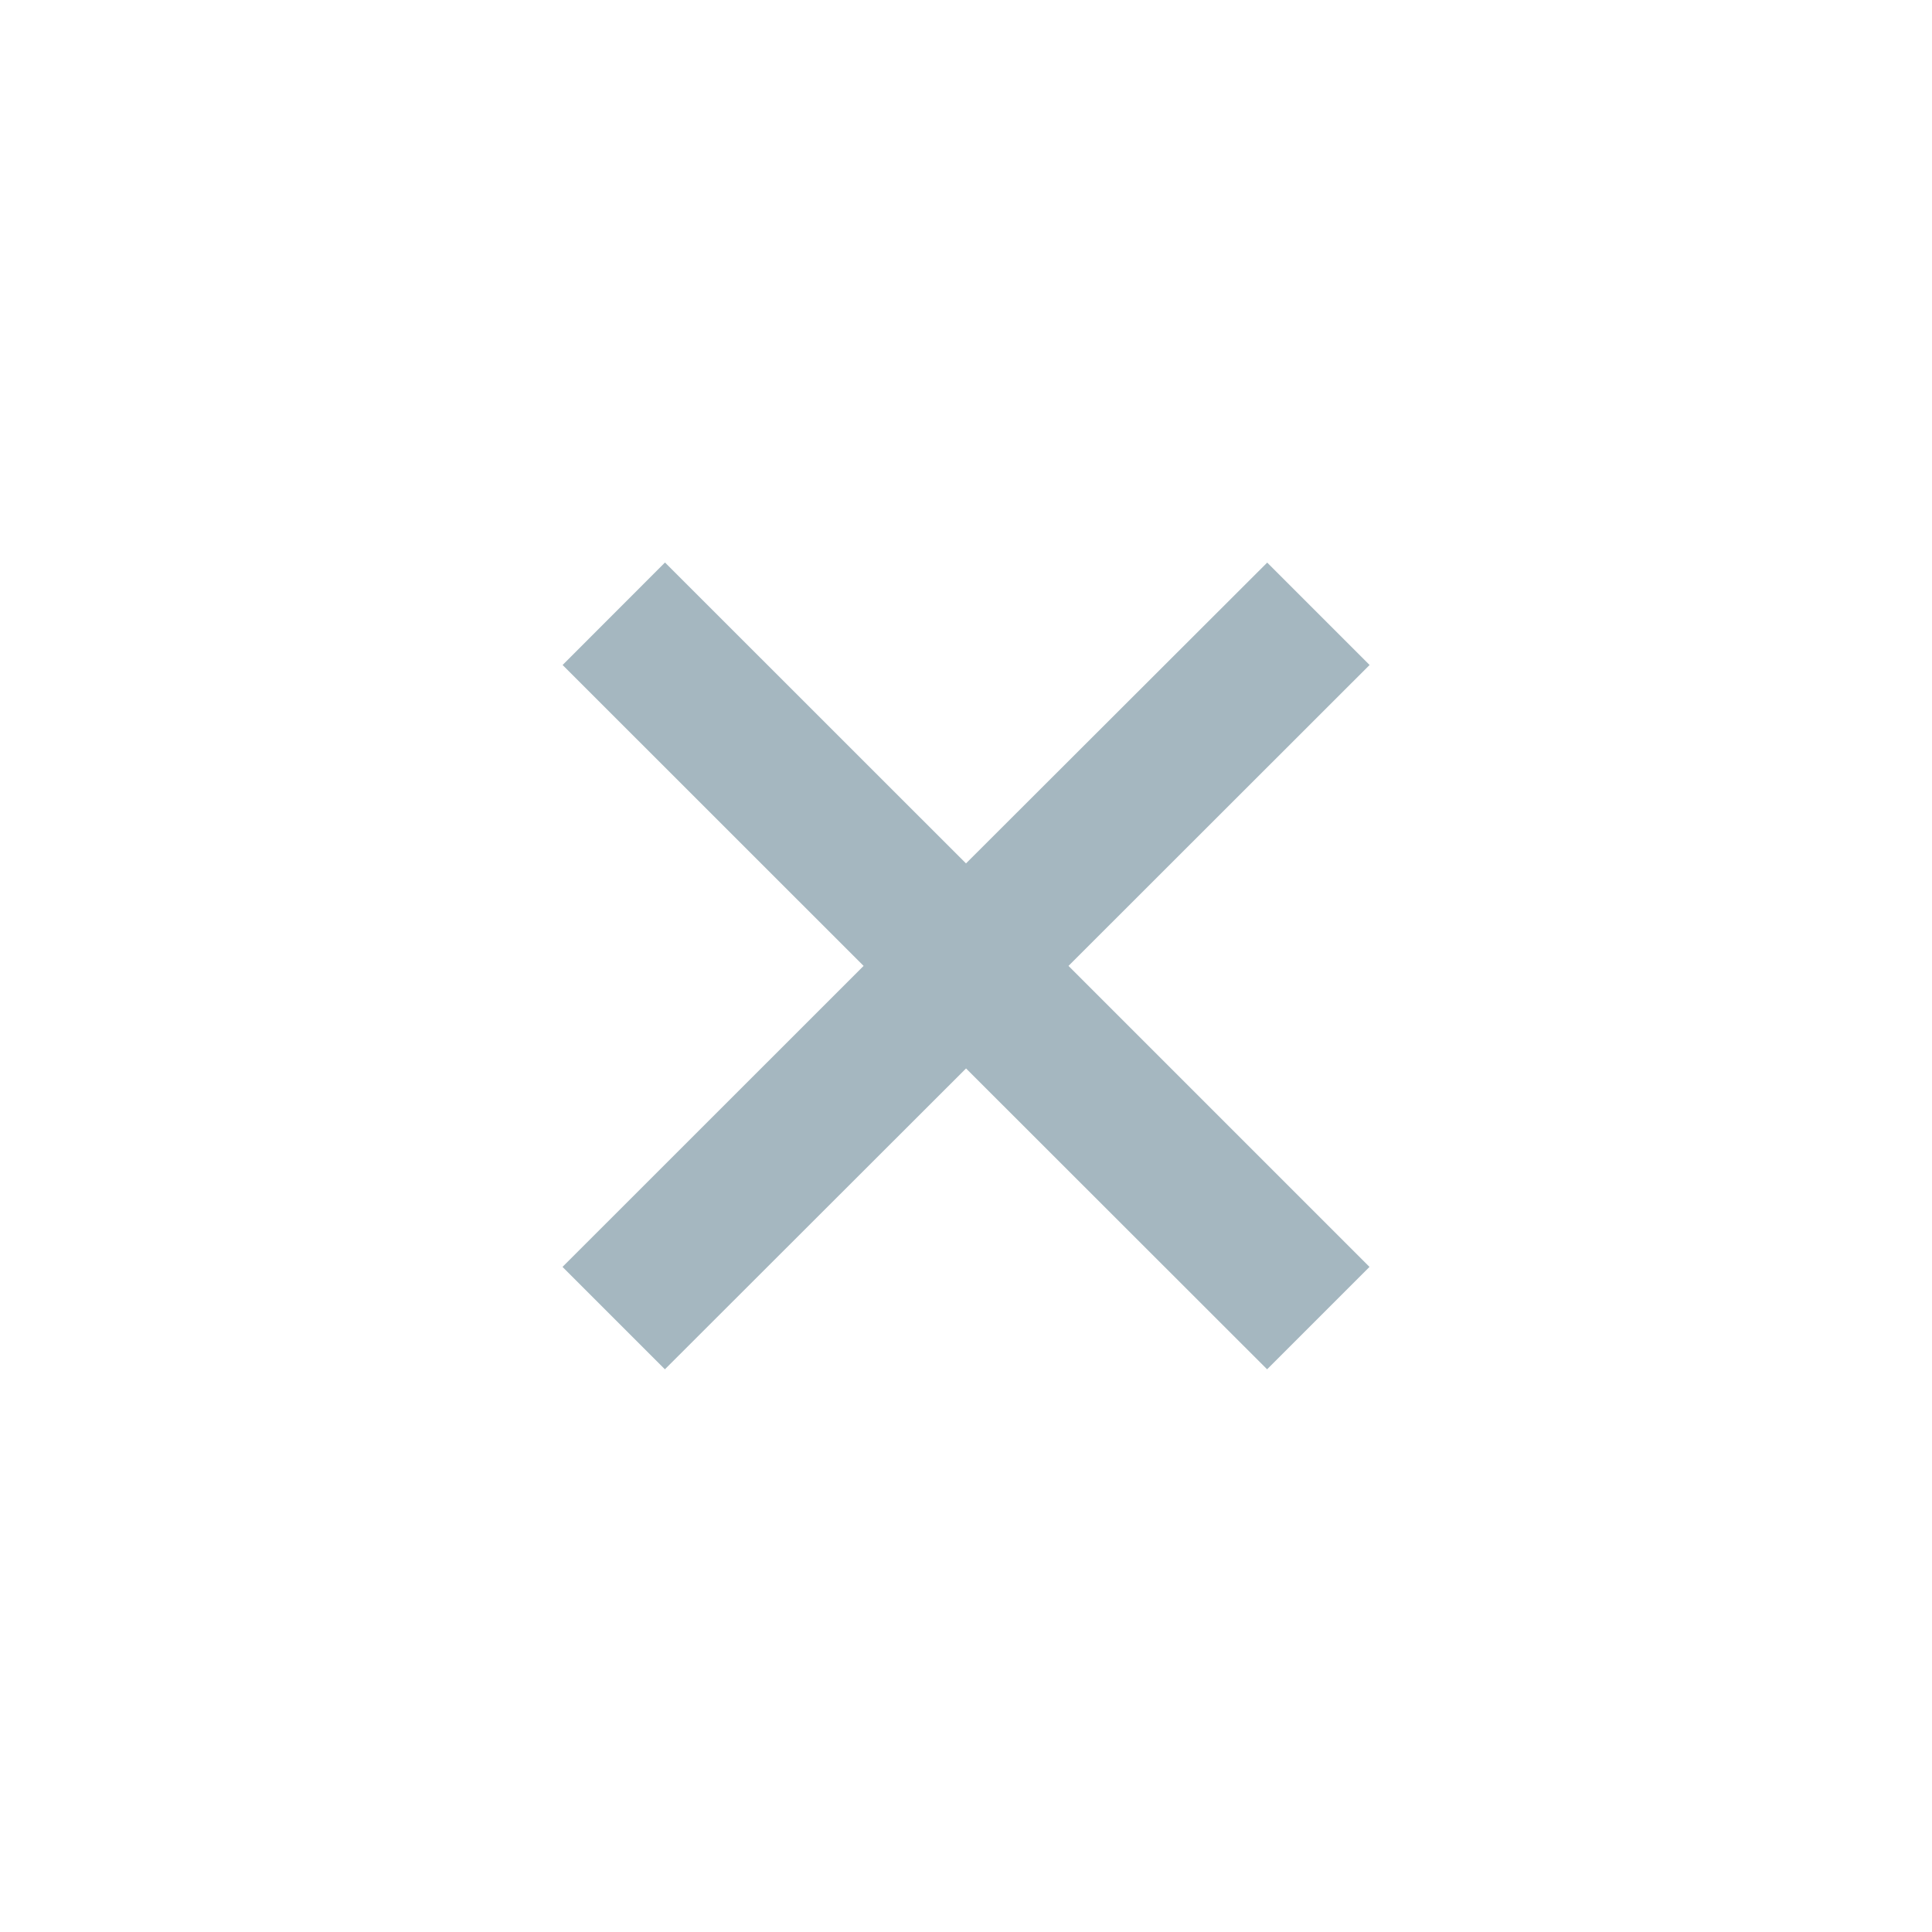
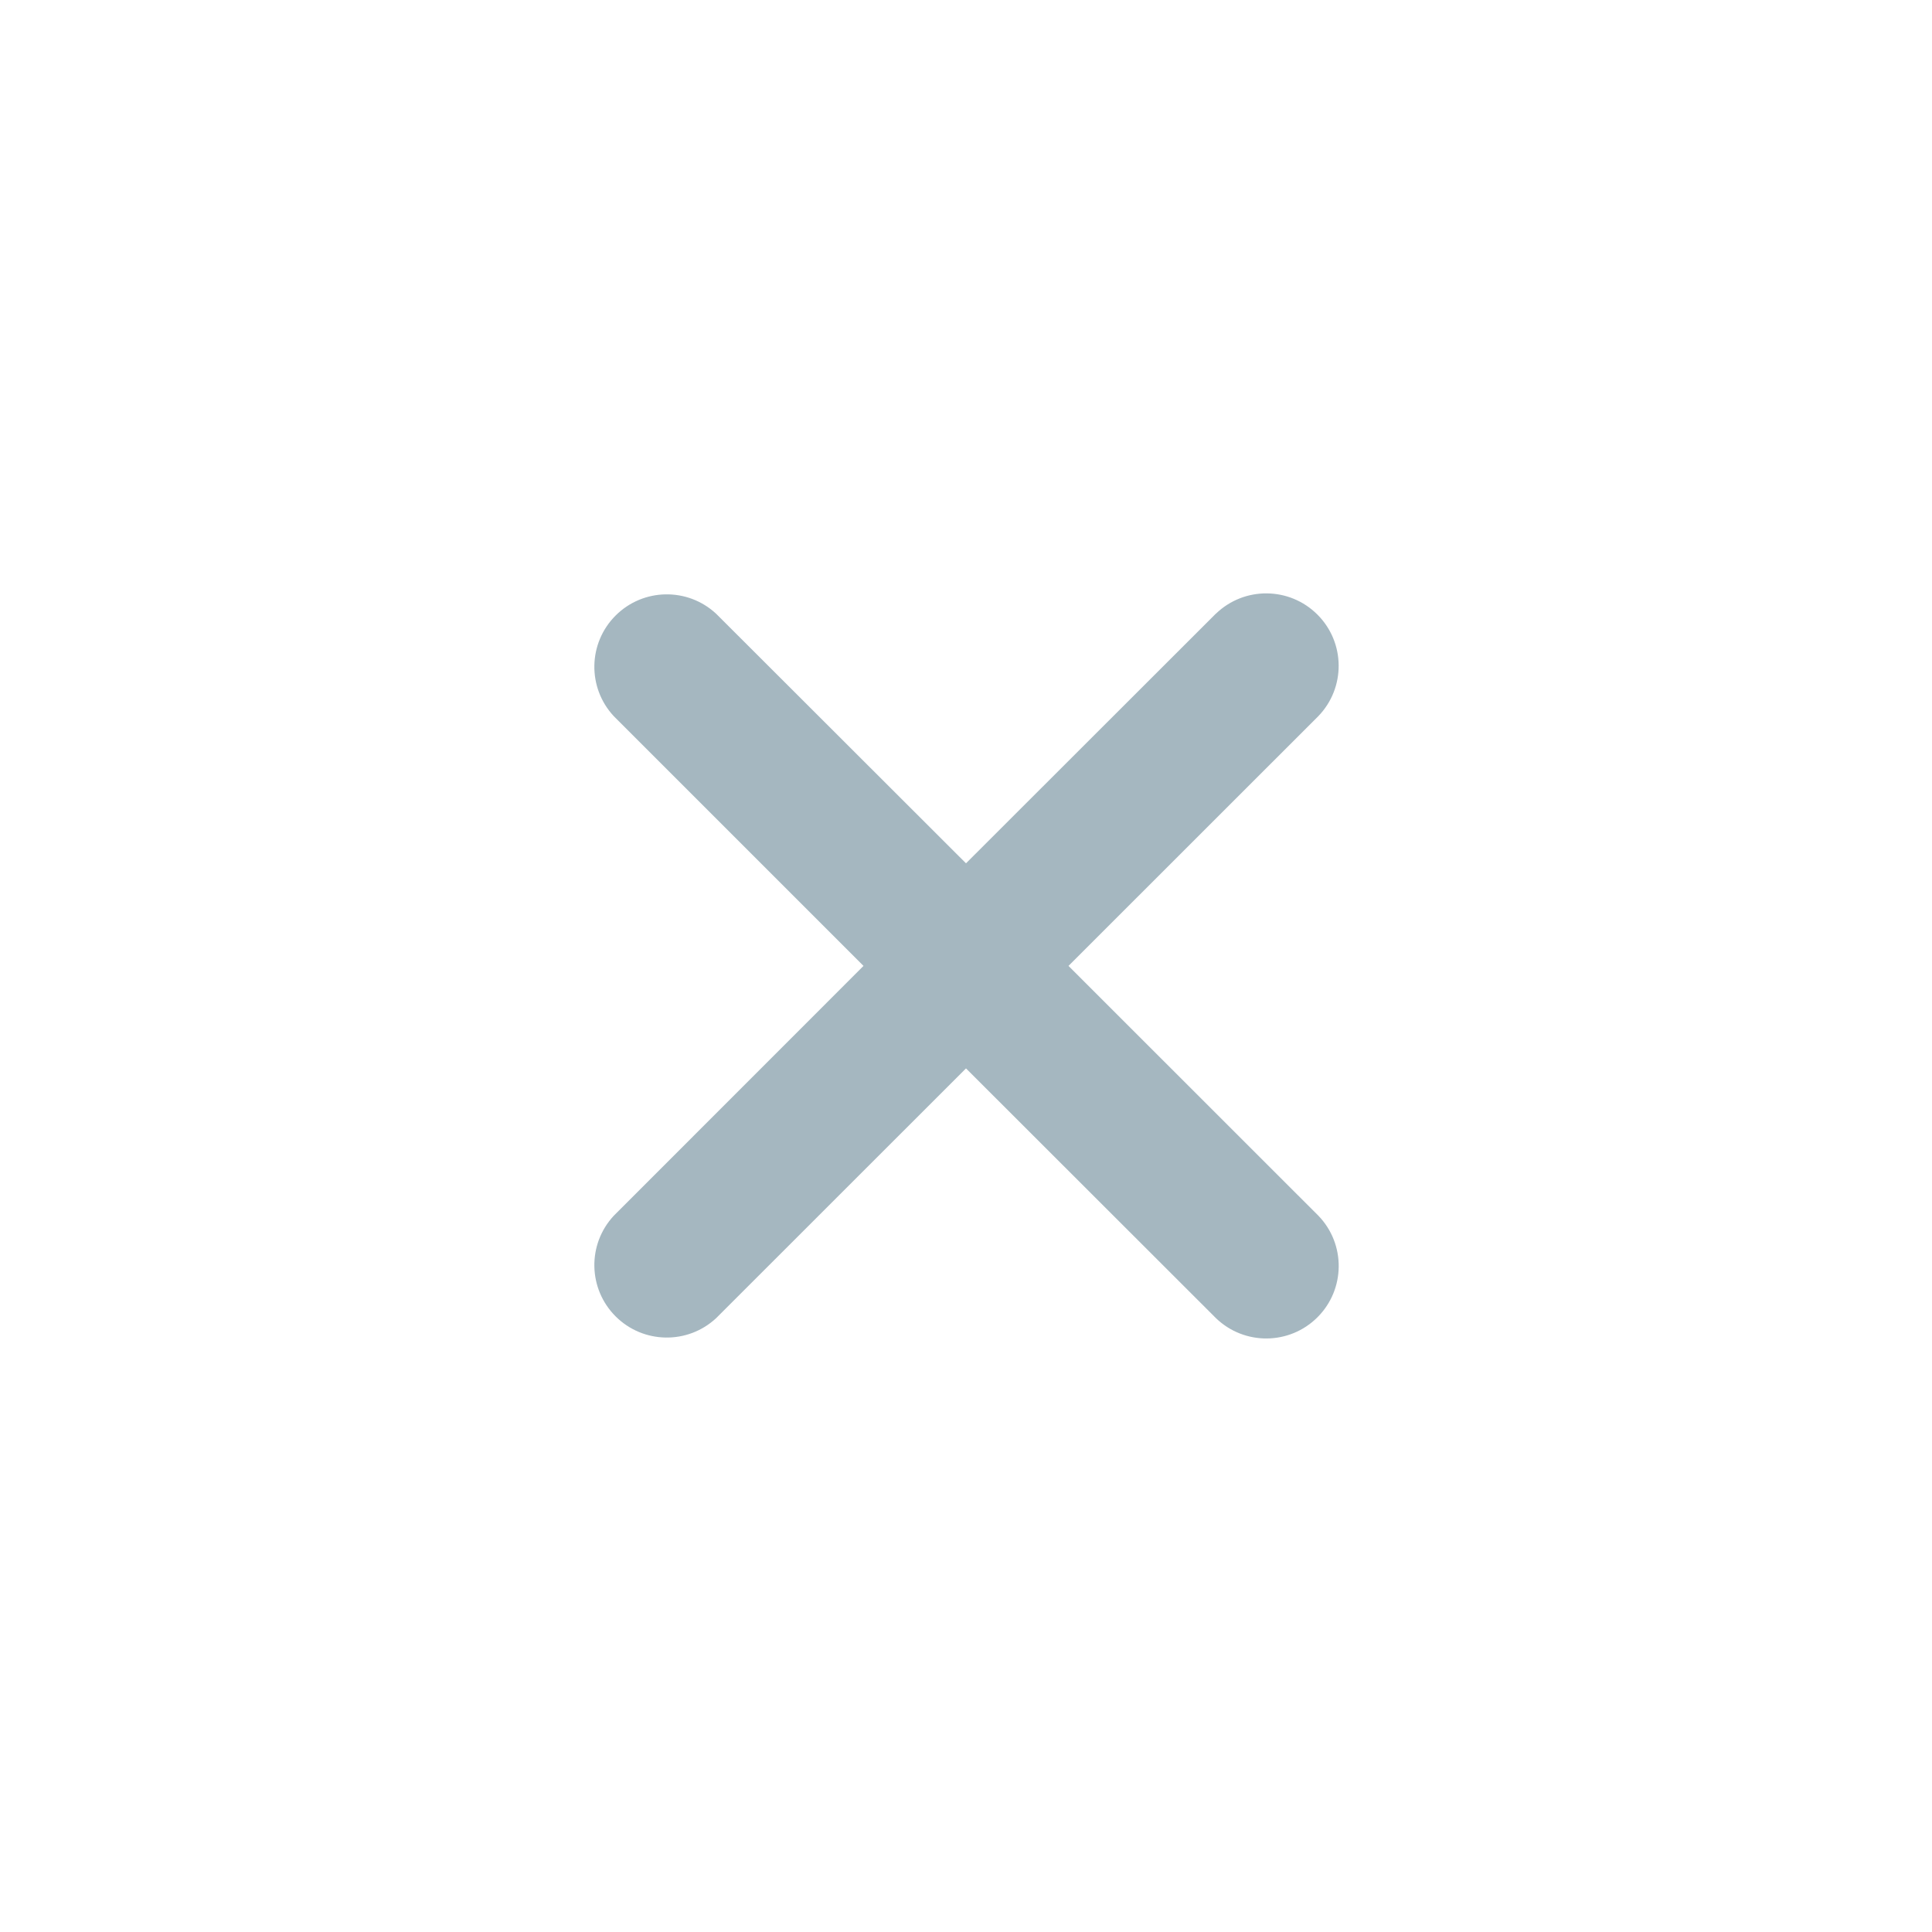
<svg xmlns="http://www.w3.org/2000/svg" width="20" height="20" fill="none" viewBox="0 0 20 20">
  <g class="20x20/Outline/cross_close">
-     <path fill="#A5B7C0" fill-rule="evenodd" d="m10 11.06 3.117 3.115 1.06-1.06-3.116-3.116 3.117-3.115-1.06-1.06L10 8.938 6.884 5.823l-1.06 1.061L8.94 9.999l-3.117 3.116 1.06 1.06 3.118-3.115Z" class="Primary" clip-rule="evenodd" />
+     <path fill="#A5B7C0" d="M12.587 6.353a.75.75 0 0 1 1.06 1.061l-2.586 2.585 2.587 2.586a.75.75 0 0 1-1.061 1.06L10 11.06l-2.586 2.585a.75.75 0 0 1-1.06-1.06l2.585-2.586-2.585-2.585a.75.75 0 0 1 1.06-1.06L10 8.937l2.587-2.585Z" class="Primary" />
  </g>
</svg>
